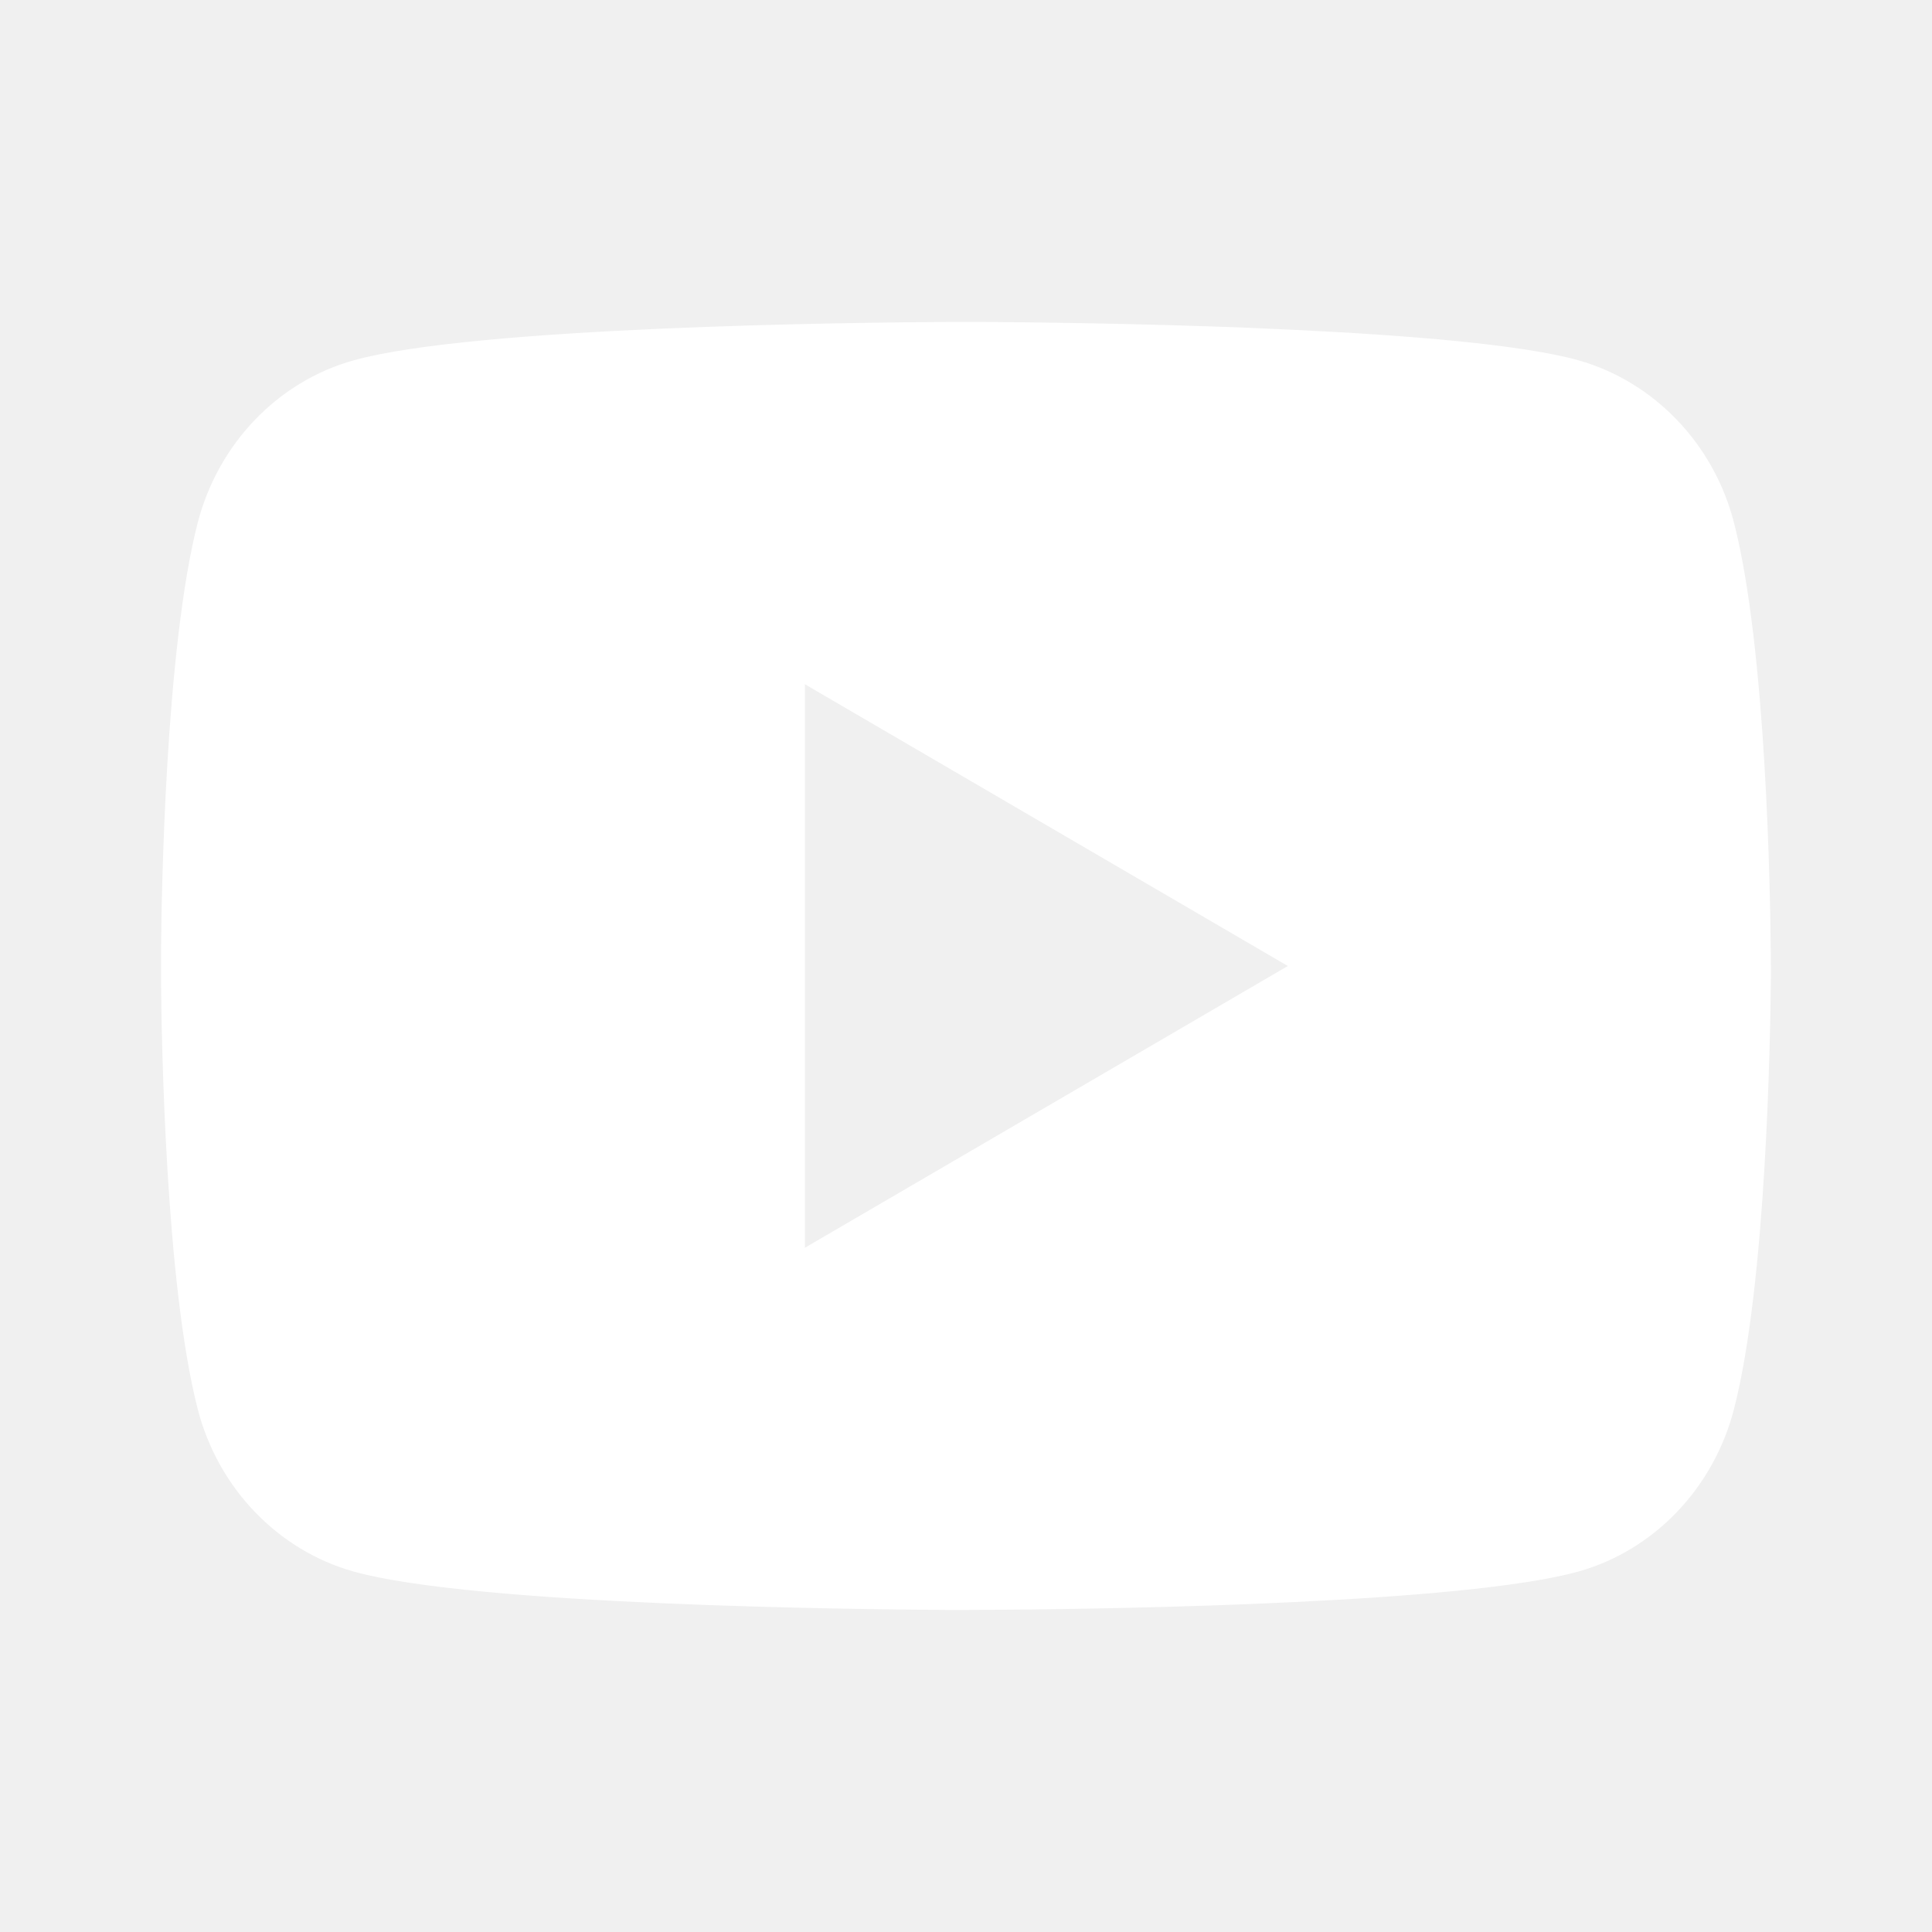
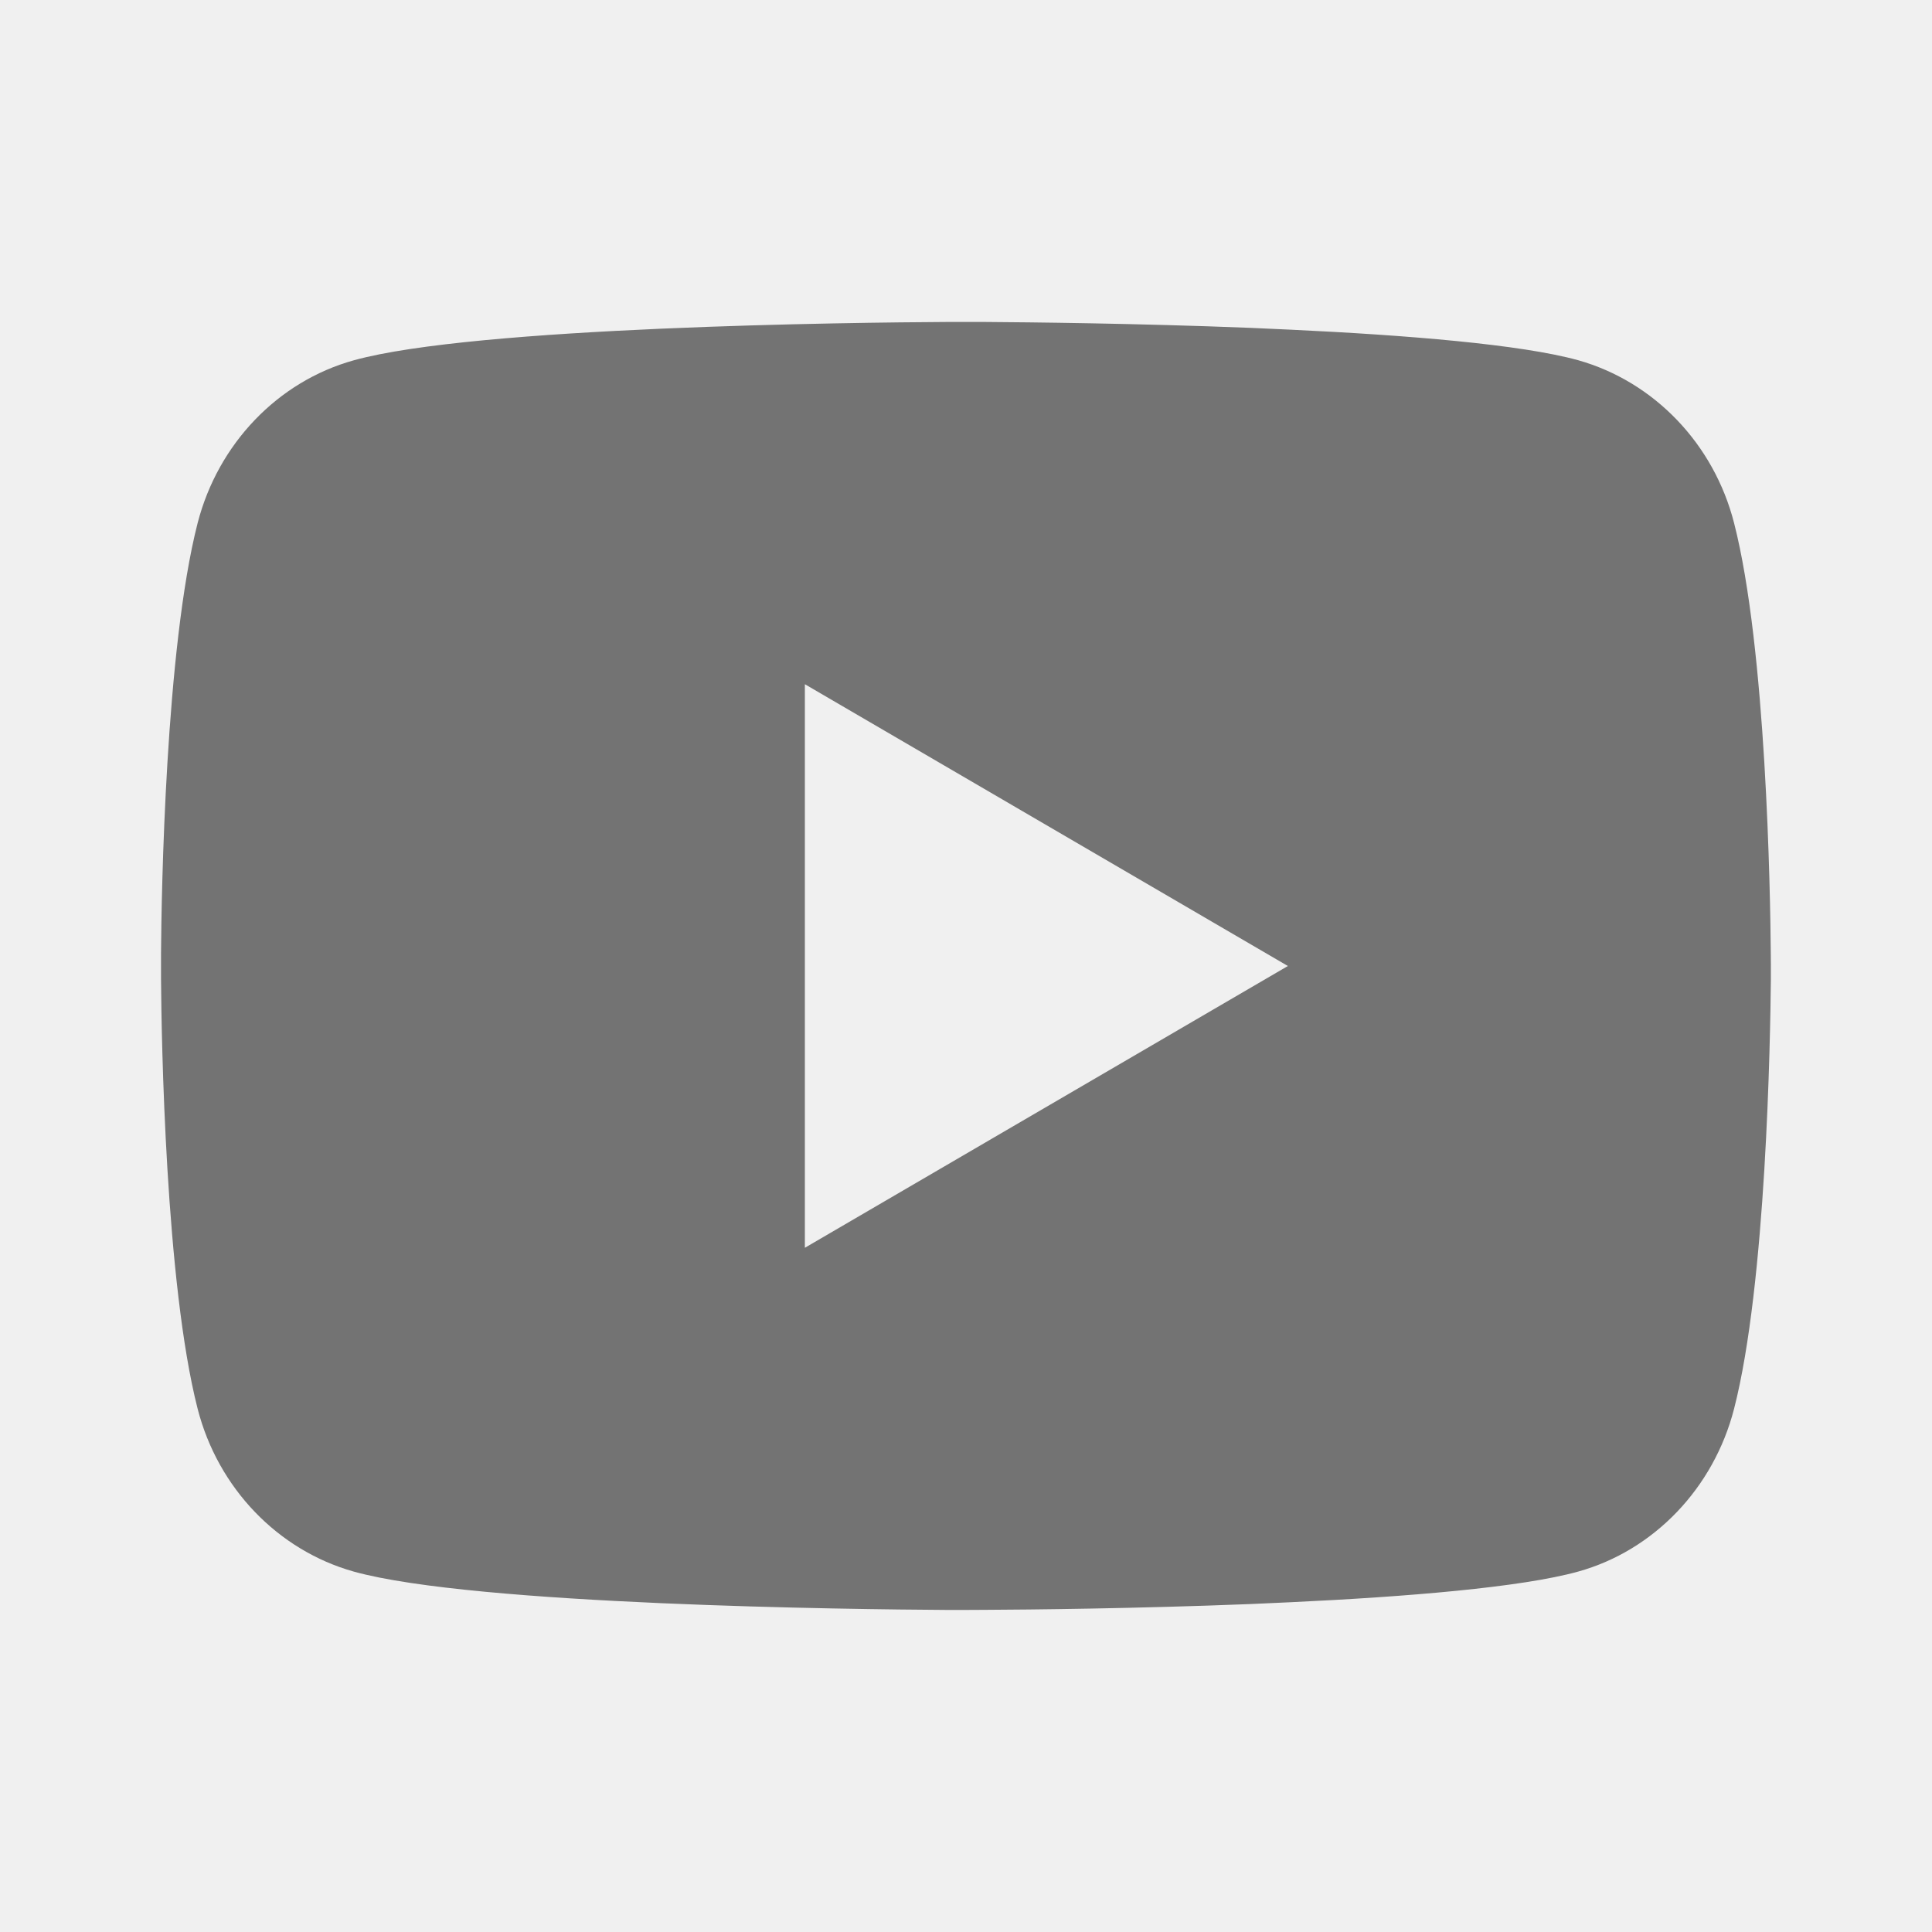
<svg xmlns="http://www.w3.org/2000/svg" width="20" height="20" viewBox="0 0 20 20" fill="none">
-   <path d="M10.203 3.333C10.648 3.336 11.761 3.347 12.945 3.394L13.365 3.413C14.556 3.469 15.746 3.565 16.337 3.729C17.124 3.951 17.742 4.596 17.951 5.414C18.285 6.714 18.326 9.249 18.331 9.864L18.332 9.99V10.135C18.326 10.749 18.285 13.285 17.951 14.584C17.74 15.405 17.121 16.051 16.337 16.269C15.746 16.433 14.556 16.53 13.365 16.586L12.945 16.605C11.761 16.652 10.648 16.663 10.203 16.665L10.007 16.666H9.795C8.853 16.66 4.915 16.618 3.662 16.269C2.875 16.048 2.256 15.403 2.046 14.584C1.713 13.284 1.671 10.749 1.667 10.135V9.864C1.671 9.249 1.713 6.713 2.046 5.414C2.258 4.593 2.877 3.948 3.662 3.73C4.915 3.381 8.854 3.338 9.796 3.333H10.203ZM8.332 7.083V12.917L13.332 10L8.332 7.083Z" fill="white" />
+   <path d="M10.203 3.333C10.648 3.336 11.761 3.347 12.945 3.394L13.365 3.413C14.556 3.469 15.746 3.565 16.337 3.729C17.124 3.951 17.742 4.596 17.951 5.414C18.285 6.714 18.326 9.249 18.331 9.864L18.332 9.99V10.135C18.326 10.749 18.285 13.285 17.951 14.584C17.74 15.405 17.121 16.051 16.337 16.269C15.746 16.433 14.556 16.53 13.365 16.586L12.945 16.605C11.761 16.652 10.648 16.663 10.203 16.665L10.007 16.666H9.795C8.853 16.66 4.915 16.618 3.662 16.269C2.875 16.048 2.256 15.403 2.046 14.584C1.713 13.284 1.671 10.749 1.667 10.135V9.864C1.671 9.249 1.713 6.713 2.046 5.414C2.258 4.593 2.877 3.948 3.662 3.73C4.915 3.381 8.854 3.338 9.796 3.333H10.203ZM8.332 7.083V12.917L13.332 10L8.332 7.083Z" fill="#737373" />
</svg>
